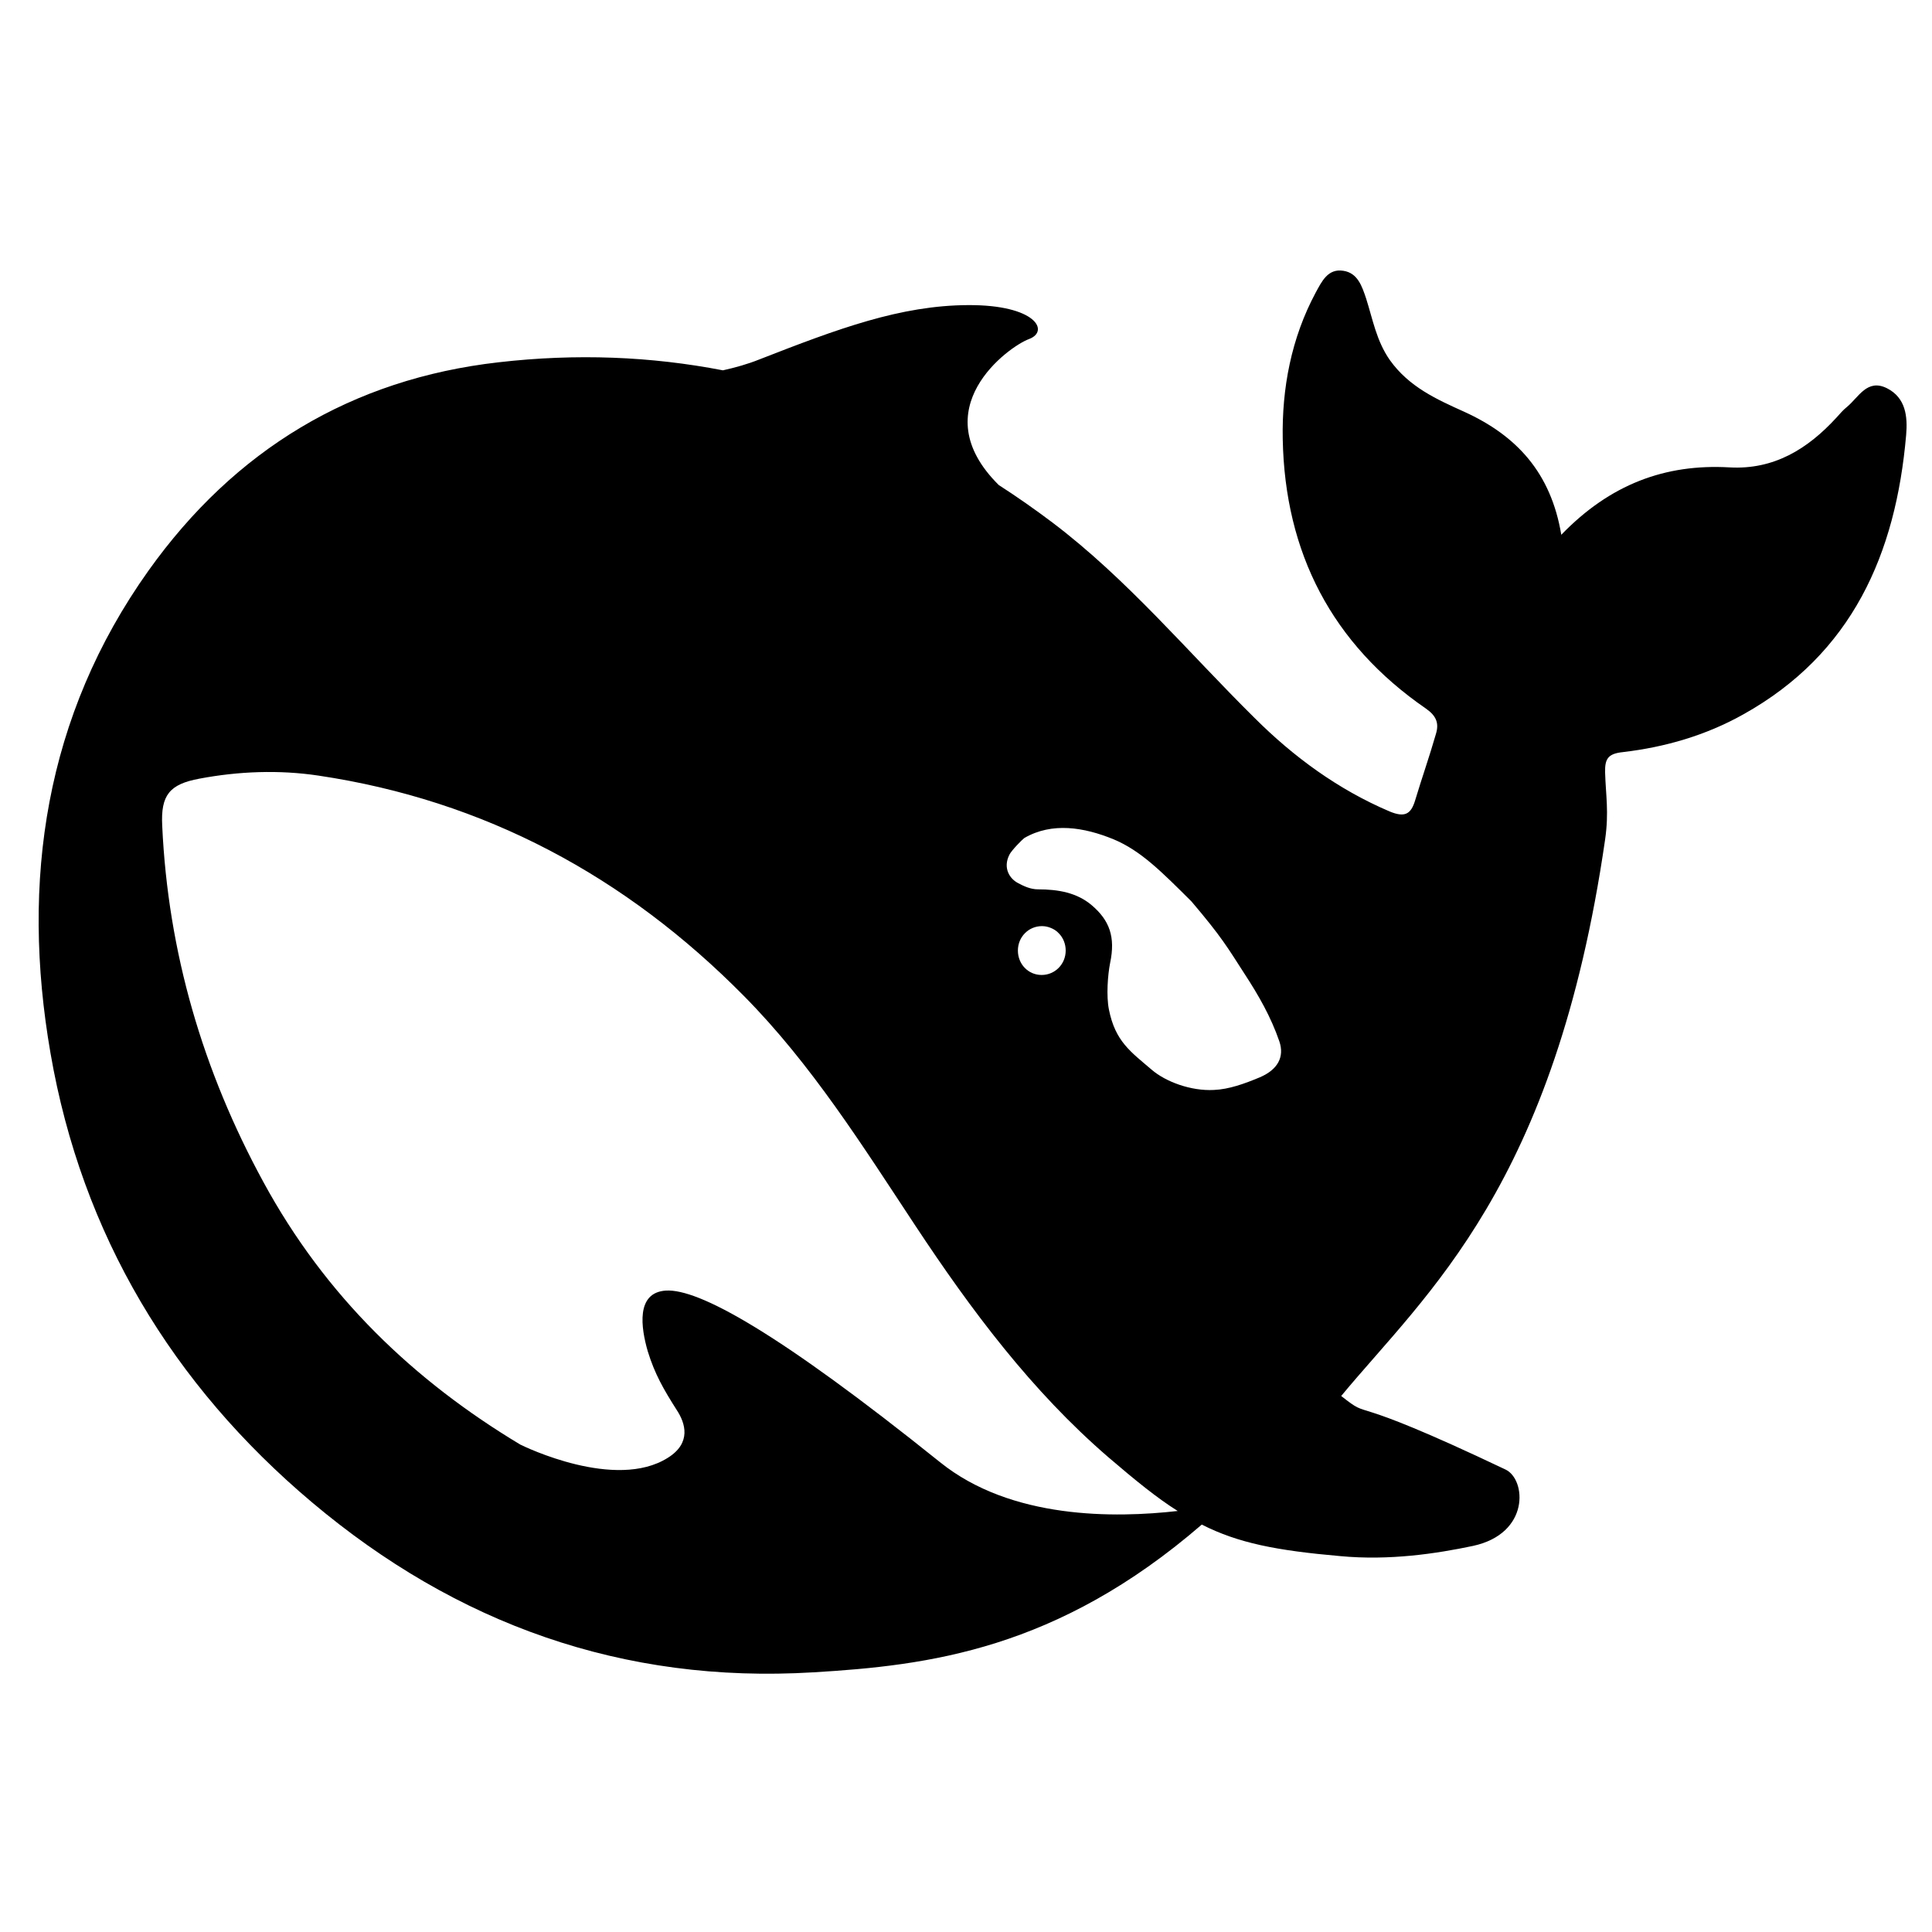
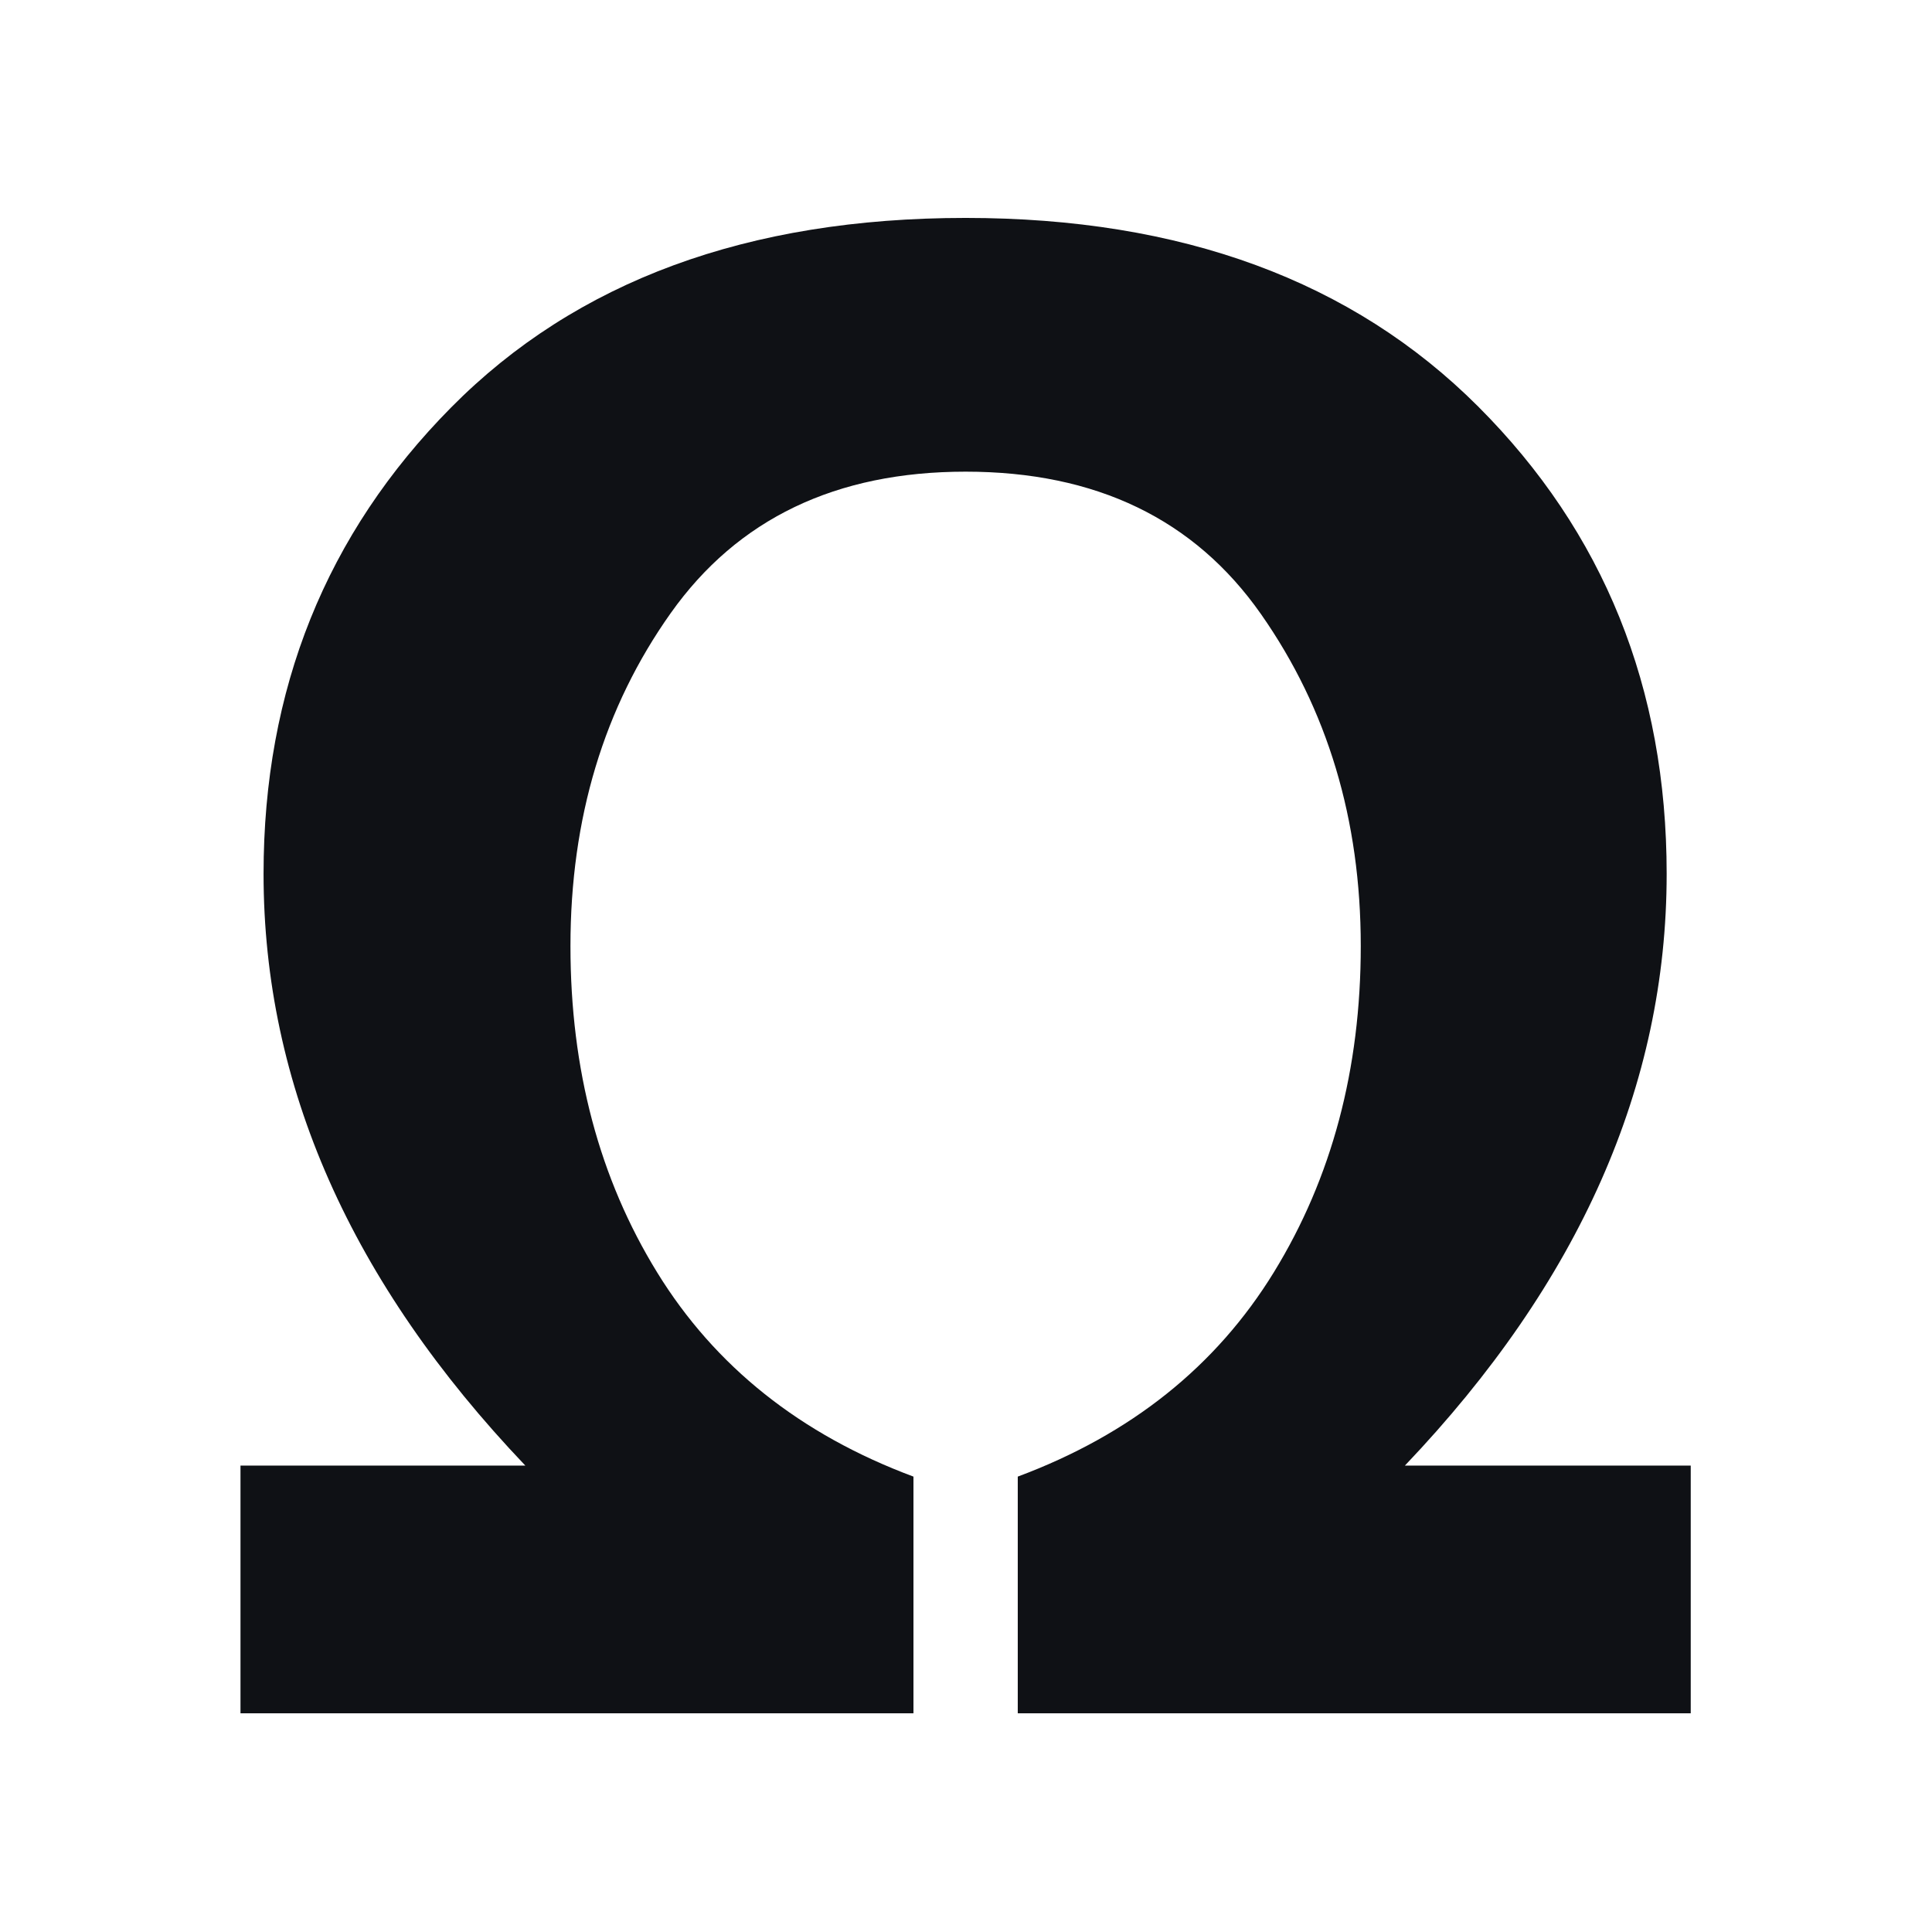
<svg xmlns="http://www.w3.org/2000/svg" width="50" height="50" viewBox="0 0 50 50" fill="none">
-   <path id="path" d="M48.835 10.048C48.323 9.792 48.102 10.28 47.803 10.528C47.701 10.608 47.614 10.712 47.527 10.808C46.779 11.624 45.905 12.16 44.762 12.096C43.092 12 41.666 12.536 40.406 13.84C40.138 12.232 39.248 11.272 37.893 10.656C37.184 10.336 36.467 10.016 35.97 9.32C35.623 8.824 35.529 8.272 35.356 7.728C35.246 7.4 35.135 7.064 34.765 7.008C34.363 6.944 34.206 7.288 34.048 7.576C33.418 8.752 33.173 10.048 33.197 11.36C33.252 14.312 34.474 16.664 36.9 18.336C37.176 18.528 37.247 18.72 37.16 19C36.995 19.576 36.797 20.136 36.624 20.712C36.514 21.08 36.349 21.16 35.962 21C34.631 20.432 33.481 19.592 32.464 18.576C30.739 16.872 29.179 14.992 27.233 13.52C26.776 13.176 26.319 12.856 25.847 12.552C23.862 10.584 26.107 8.968 26.627 8.776C27.17 8.576 26.816 7.888 25.059 7.896C23.302 7.904 21.695 8.504 19.647 9.304C19.348 9.424 19.032 9.512 18.709 9.584C16.85 9.224 14.92 9.144 12.903 9.376C9.106 9.808 6.073 11.64 3.843 14.768C1.165 18.528 0.534 22.8 1.307 27.256C2.118 31.952 4.466 35.84 8.074 38.88C11.816 42.032 16.125 43.576 21.041 43.28C24.027 43.104 27.352 42.696 31.102 39.456C32.047 39.936 33.04 40.128 34.686 40.272C35.955 40.392 37.176 40.208 38.121 40.008C39.602 39.688 39.499 38.288 38.964 38.032C34.623 35.968 35.576 36.808 34.71 36.128C36.916 33.464 40.24 30.696 41.54 21.728C41.643 21.016 41.556 20.568 41.54 19.992C41.532 19.64 41.611 19.504 42.005 19.464C43.092 19.336 44.148 19.032 45.117 18.488C47.929 16.92 49.064 14.344 49.331 11.256C49.371 10.784 49.324 10.296 48.835 10.048ZM24.326 37.84C20.12 34.464 18.079 33.352 17.236 33.4C16.448 33.448 16.59 34.368 16.763 34.968C16.944 35.56 17.181 35.968 17.512 36.488C17.74 36.832 17.898 37.344 17.283 37.728C15.928 38.584 13.573 37.44 13.462 37.384C10.721 35.736 8.428 33.56 6.813 30.584C5.253 27.72 4.348 24.648 4.198 21.368C4.158 20.576 4.387 20.296 5.159 20.152C6.175 19.96 7.223 19.92 8.239 20.072C12.533 20.712 16.189 22.672 19.253 25.776C21.002 27.544 22.325 29.656 23.689 31.72C25.138 33.912 26.698 36 28.683 37.712C29.384 38.312 29.943 38.768 30.479 39.104C28.864 39.288 26.17 39.328 24.326 37.84ZM26.343 24.6C26.343 24.248 26.619 23.968 26.966 23.968C27.044 23.968 27.115 23.984 27.178 24.008C27.265 24.04 27.344 24.088 27.407 24.16C27.517 24.272 27.58 24.432 27.58 24.6C27.58 24.952 27.304 25.232 26.957 25.232C26.611 25.232 26.343 24.952 26.343 24.6ZM32.606 27.88C32.205 28.048 31.803 28.192 31.416 28.208C30.818 28.24 30.164 27.992 29.81 27.688C29.258 27.216 28.864 26.952 28.699 26.128C28.628 25.776 28.668 25.232 28.73 24.92C28.872 24.248 28.714 23.816 28.25 23.424C27.872 23.104 27.391 23.016 26.863 23.016C26.666 23.016 26.485 22.928 26.351 22.856C26.13 22.744 25.949 22.464 26.123 22.12C26.178 22.008 26.446 21.736 26.509 21.688C27.226 21.272 28.053 21.408 28.817 21.72C29.526 22.016 30.061 22.56 30.834 23.328C31.622 24.256 31.763 24.512 32.212 25.208C32.567 25.752 32.89 26.312 33.11 26.952C33.245 27.352 33.071 27.68 32.606 27.88Z" fill="#000" fill-opacity="1" fill-rule="nonzero" />
+   <path d="M54.245 984.0V827.616H234.055Q68.808 654.138 68.808 454.068Q68.808 279.324 187.203 159.662Q305.599 40.0 512.0 40.0Q716.502 40.0 835.531 159.029Q954.559 278.058 954.559 454.068Q954.559 654.138 789.312 827.616H969.755V984.0H544.923V834.581Q651.922 794.693 706.688 705.422Q761.454 616.15 761.454 499.654Q761.454 379.992 698.457 290.087Q635.461 200.182 512.0 200.182Q389.172 200.182 325.859 289.454Q262.546 378.726 262.546 499.654Q262.546 616.783 317.312 705.738Q372.078 794.693 479.077 834.581V984.0Z" transform="translate(4 4) scale(0.040996)" fill="#0F1115" />
</svg>
